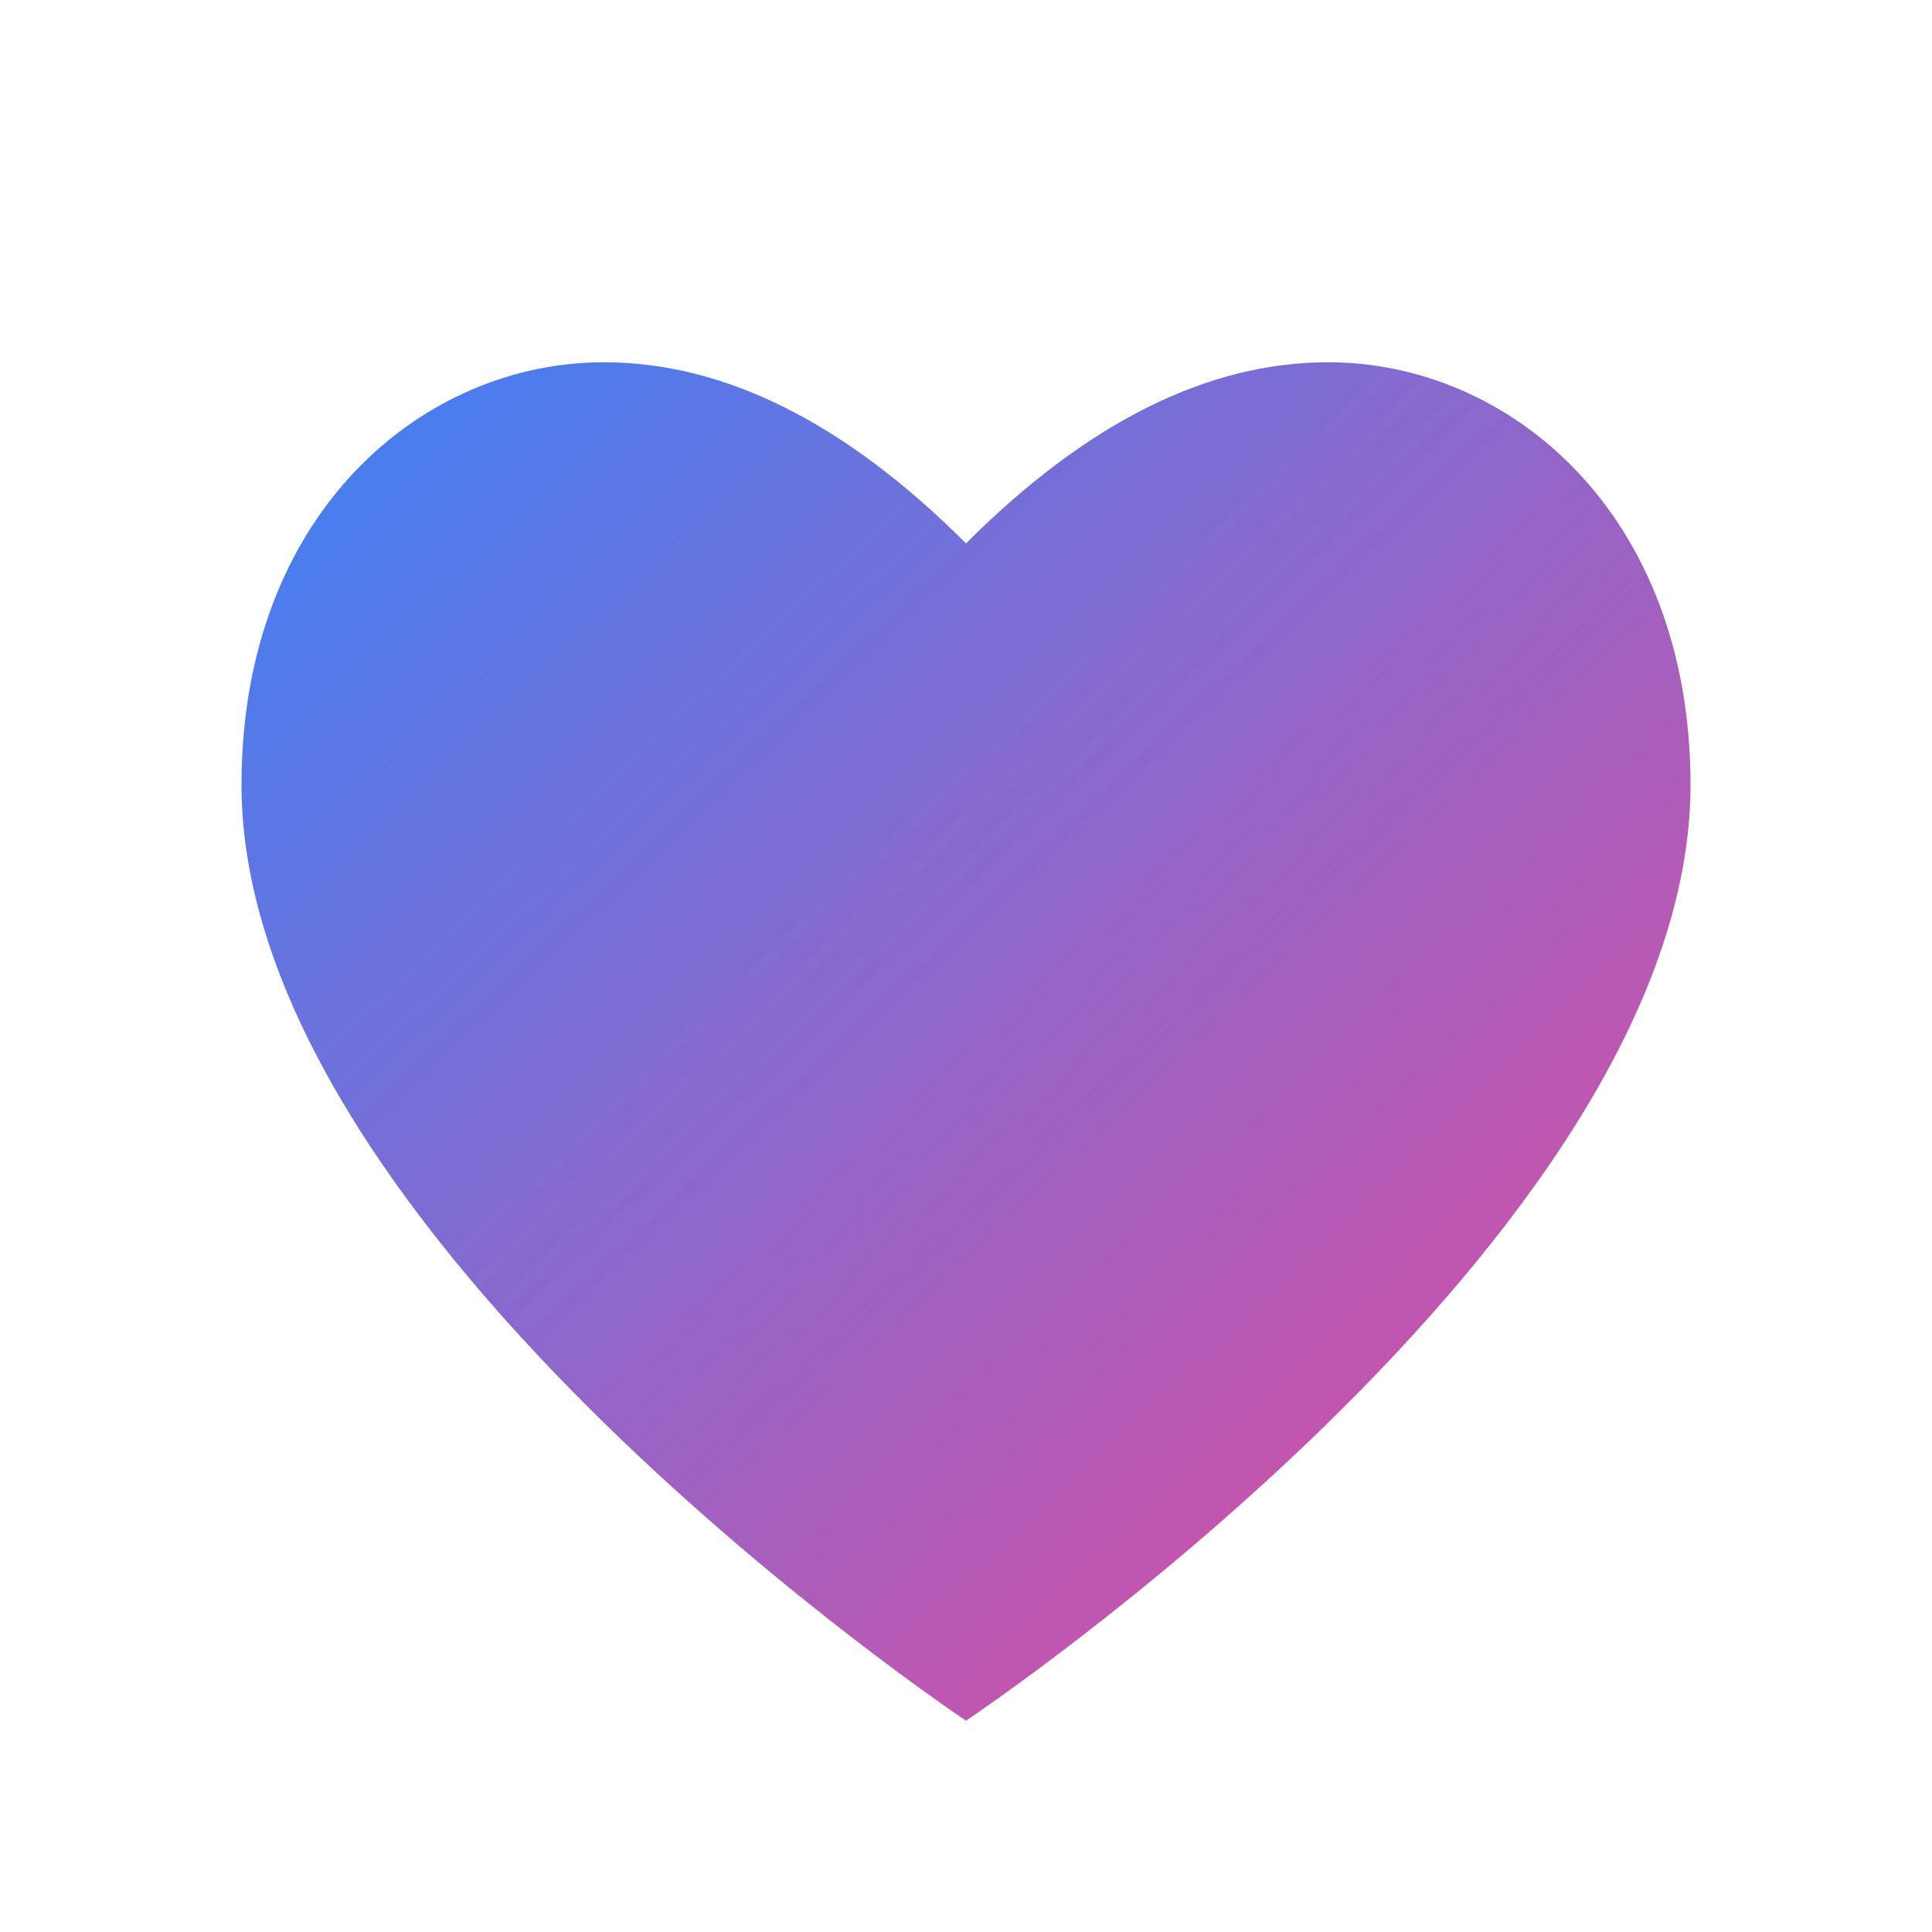
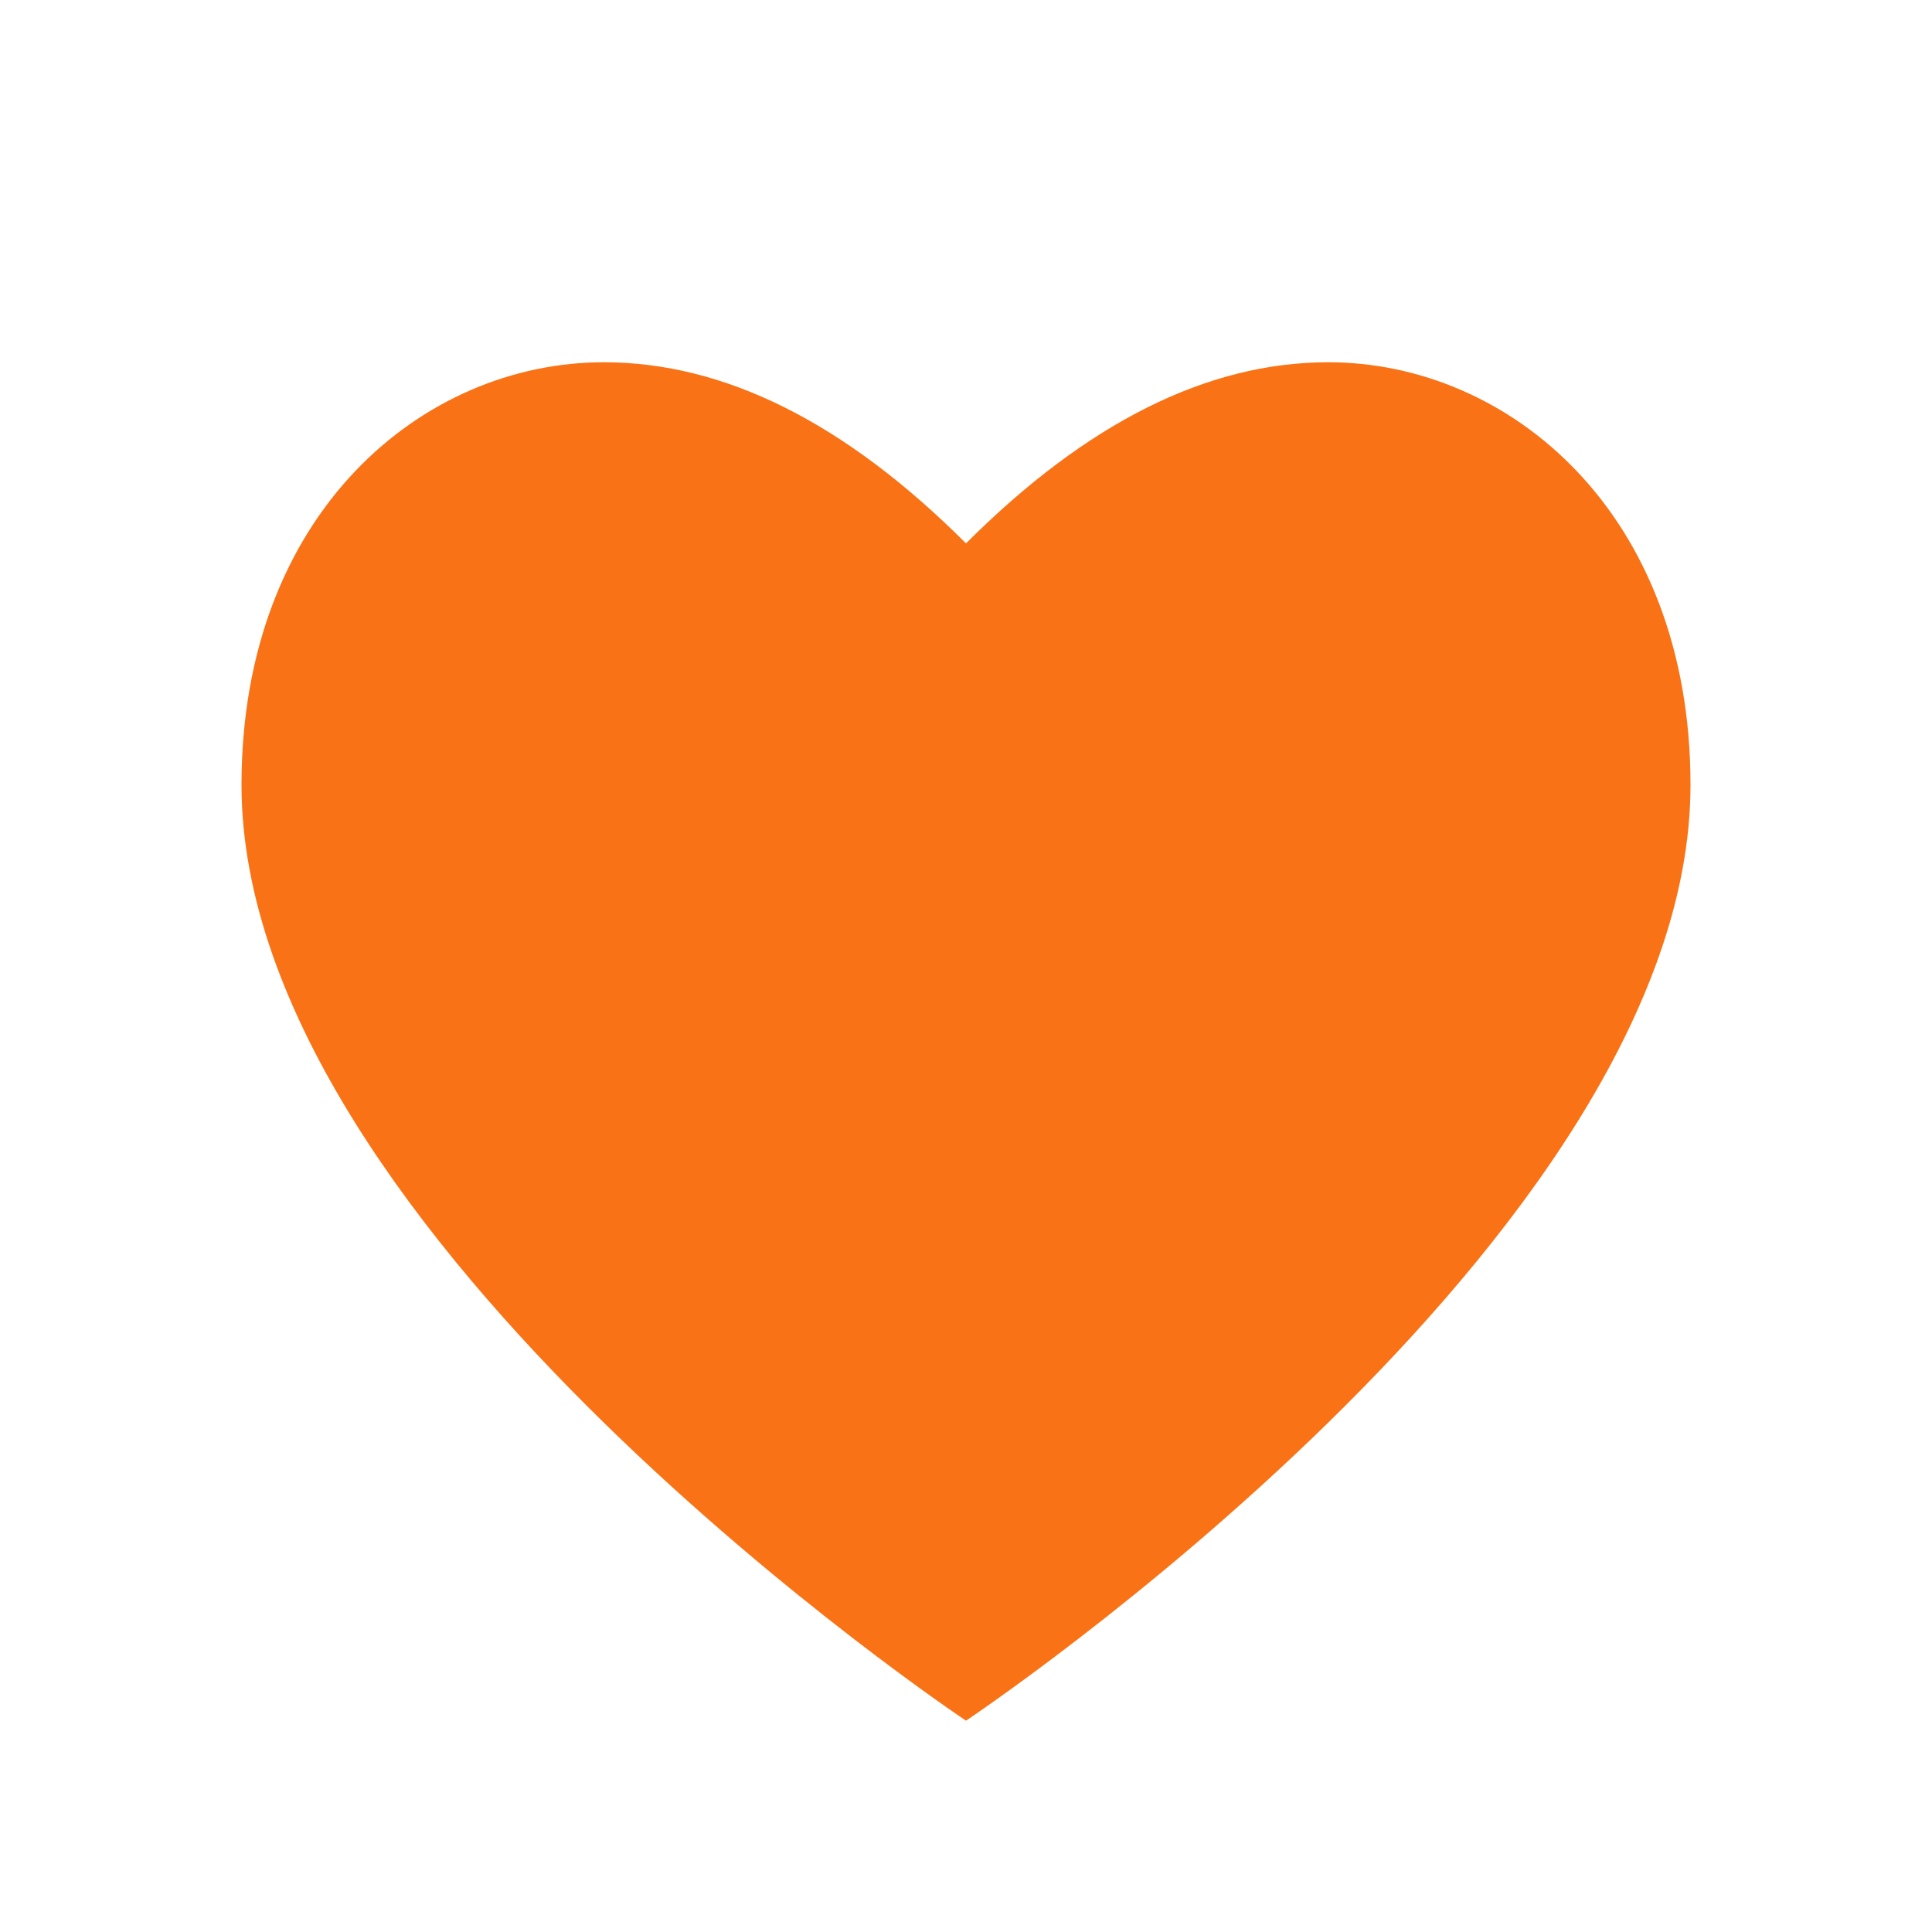
<svg xmlns="http://www.w3.org/2000/svg" viewBox="0 0 32 32">
-   <defs>
-     <linearGradient id="heartGradient" x1="0%" y1="0%" x2="100%" y2="100%">
-       <stop offset="0%" style="stop-color:#3b82f6;stop-opacity:1" />
-       <stop offset="100%" style="stop-color:#ec4899;stop-opacity:1" />
-     </linearGradient>
-   </defs>
  <rect width="32" height="32" fill="none" />
-   <path d="M16 28.5C16 28.5 4 20.5 4 13c0-4.5 3-7 6-7 2 0 4 1 6 3 2-2 4-3 6-3 3 0 6 2.5 6 7 0 7.5-12 15.5-12 15.5z" fill="url(#heartGradient)" />
+   <path d="M16 28.5C16 28.5 4 20.5 4 13c0-4.5 3-7 6-7 2 0 4 1 6 3 2-2 4-3 6-3 3 0 6 2.5 6 7 0 7.5-12 15.5-12 15.5z" fill="#f97316" />
</svg>
